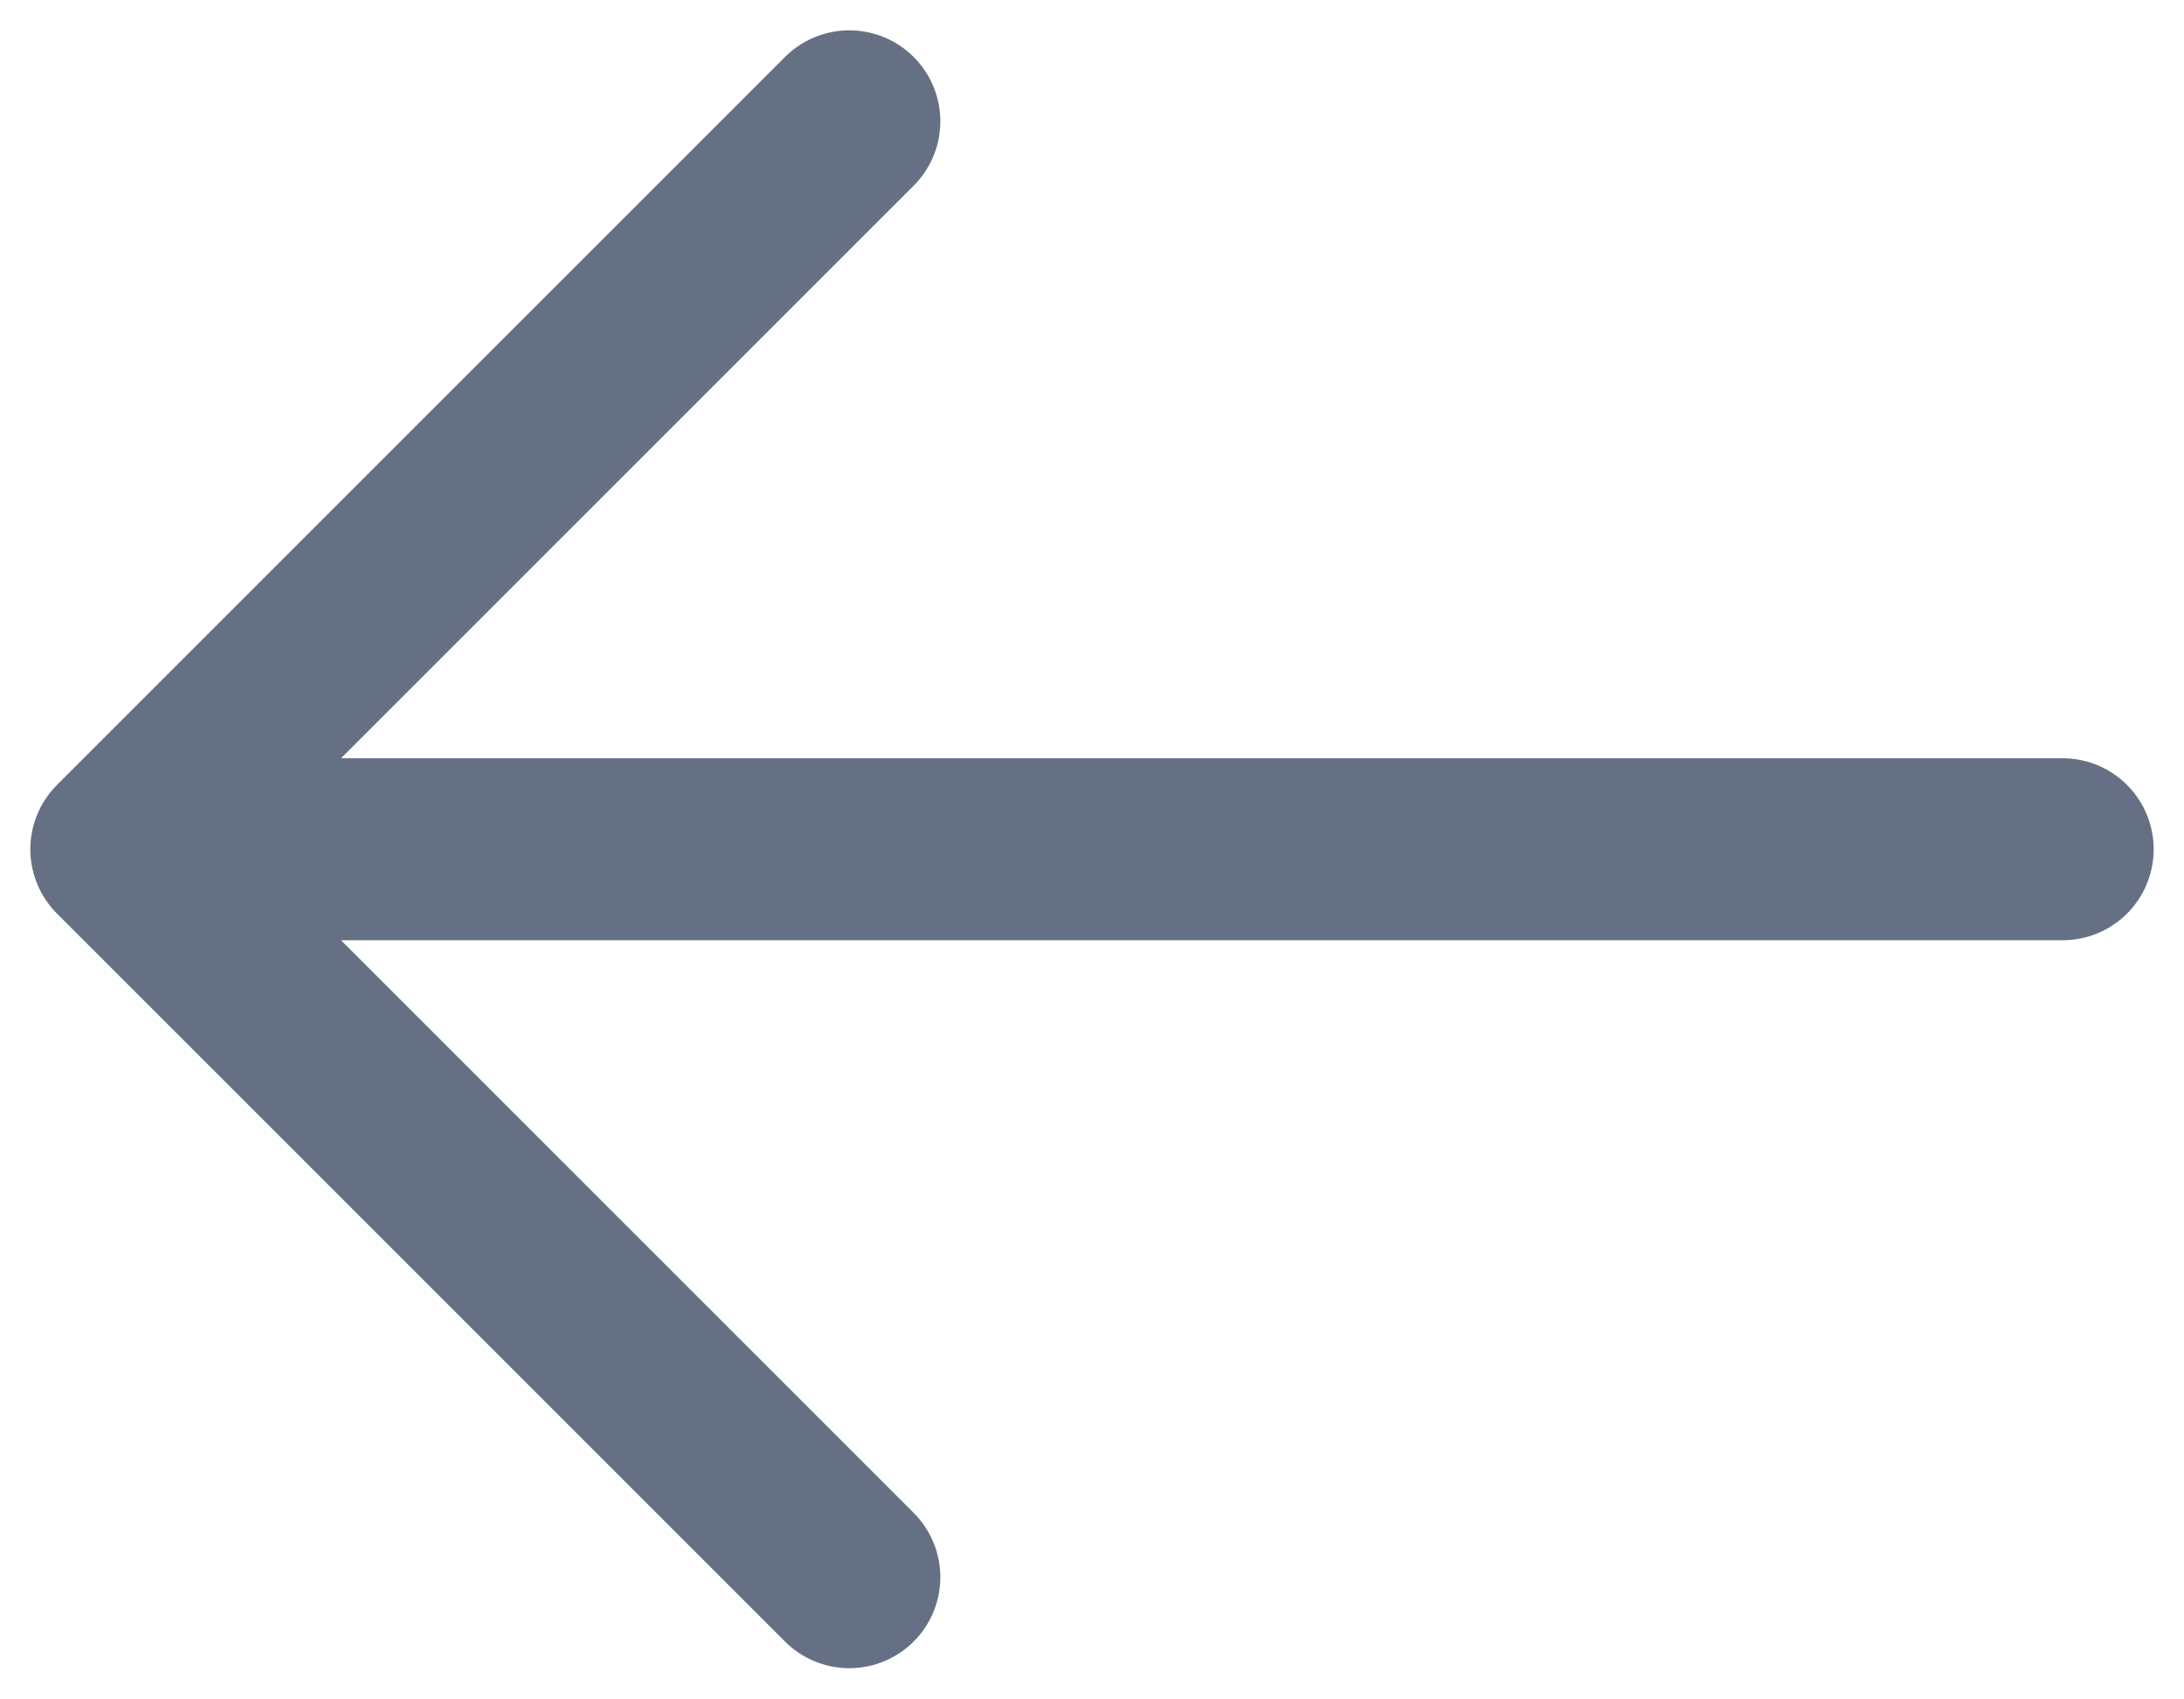
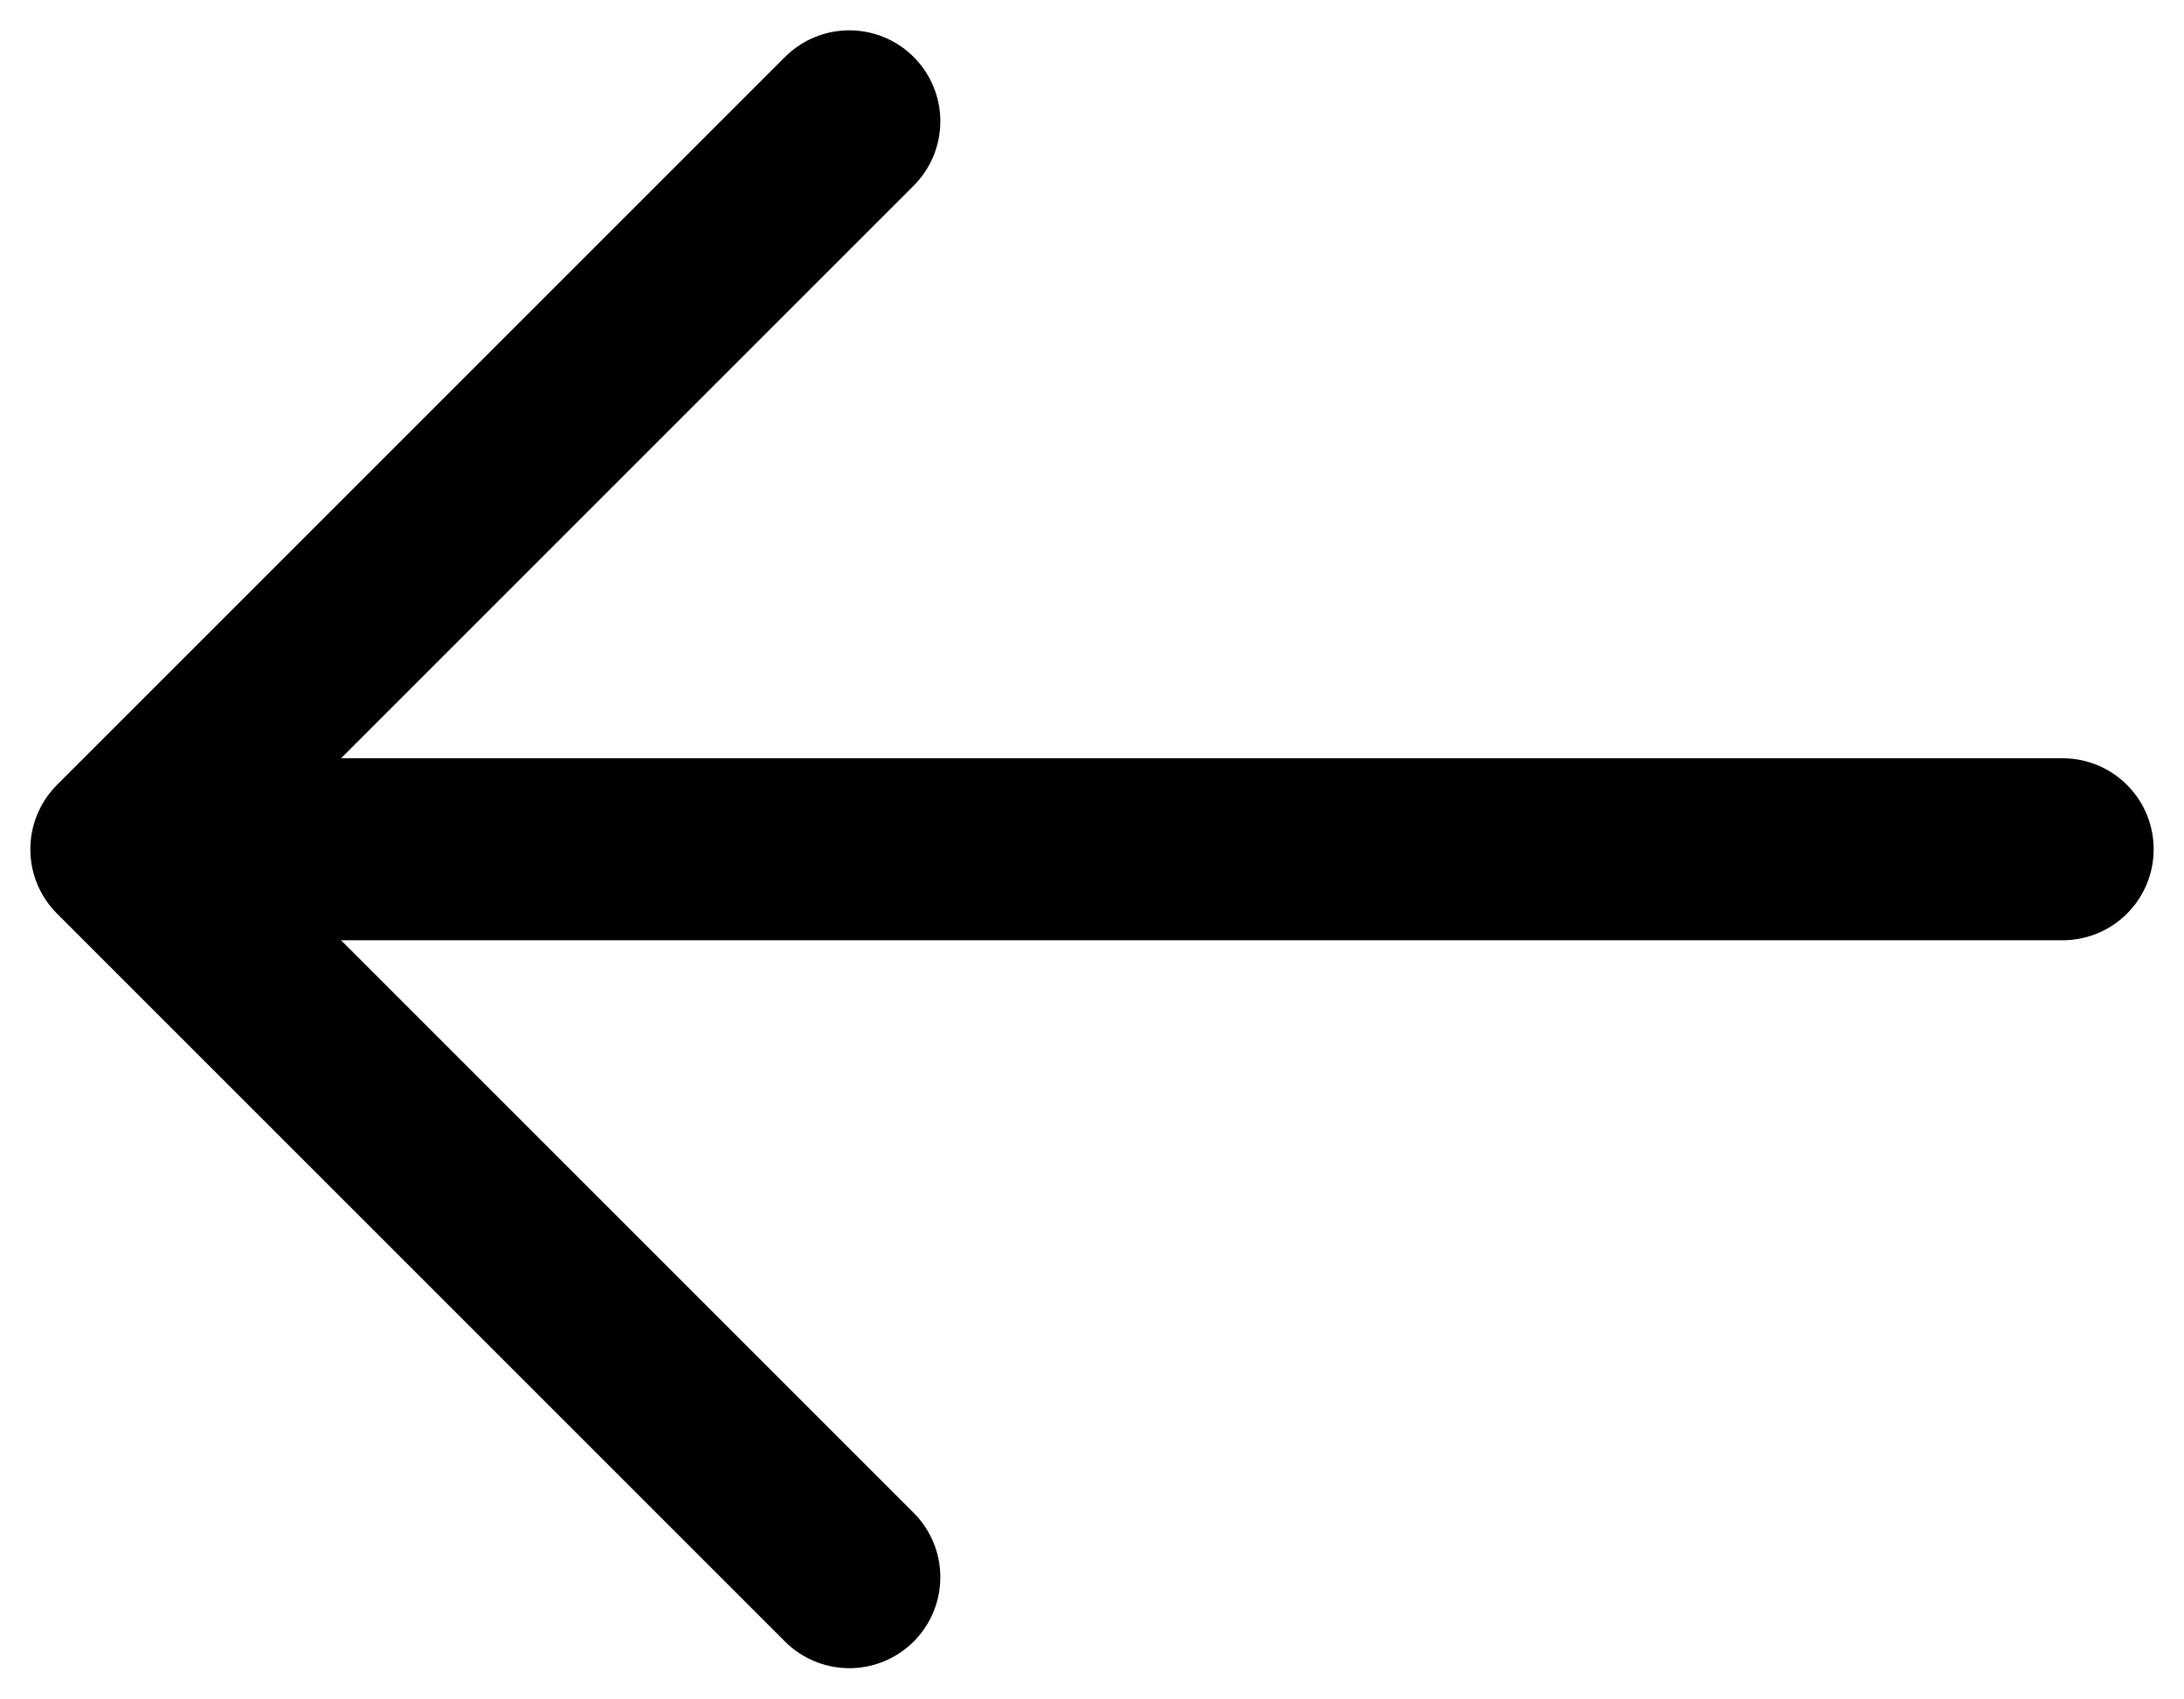
<svg xmlns="http://www.w3.org/2000/svg" width="18" height="14" viewBox="0 0 18 14" fill="none">
-   <path d="M17 7H1M1 7L7 13M1 7L7 1" stroke="#667085" stroke-width="1.5" stroke-linecap="round" stroke-linejoin="round" />
+   <path d="M17 7H1M1 7L7 13M1 7L7 1" stroke="currentColor" stroke-width="1.5" stroke-linecap="round" stroke-linejoin="round" />
</svg>
